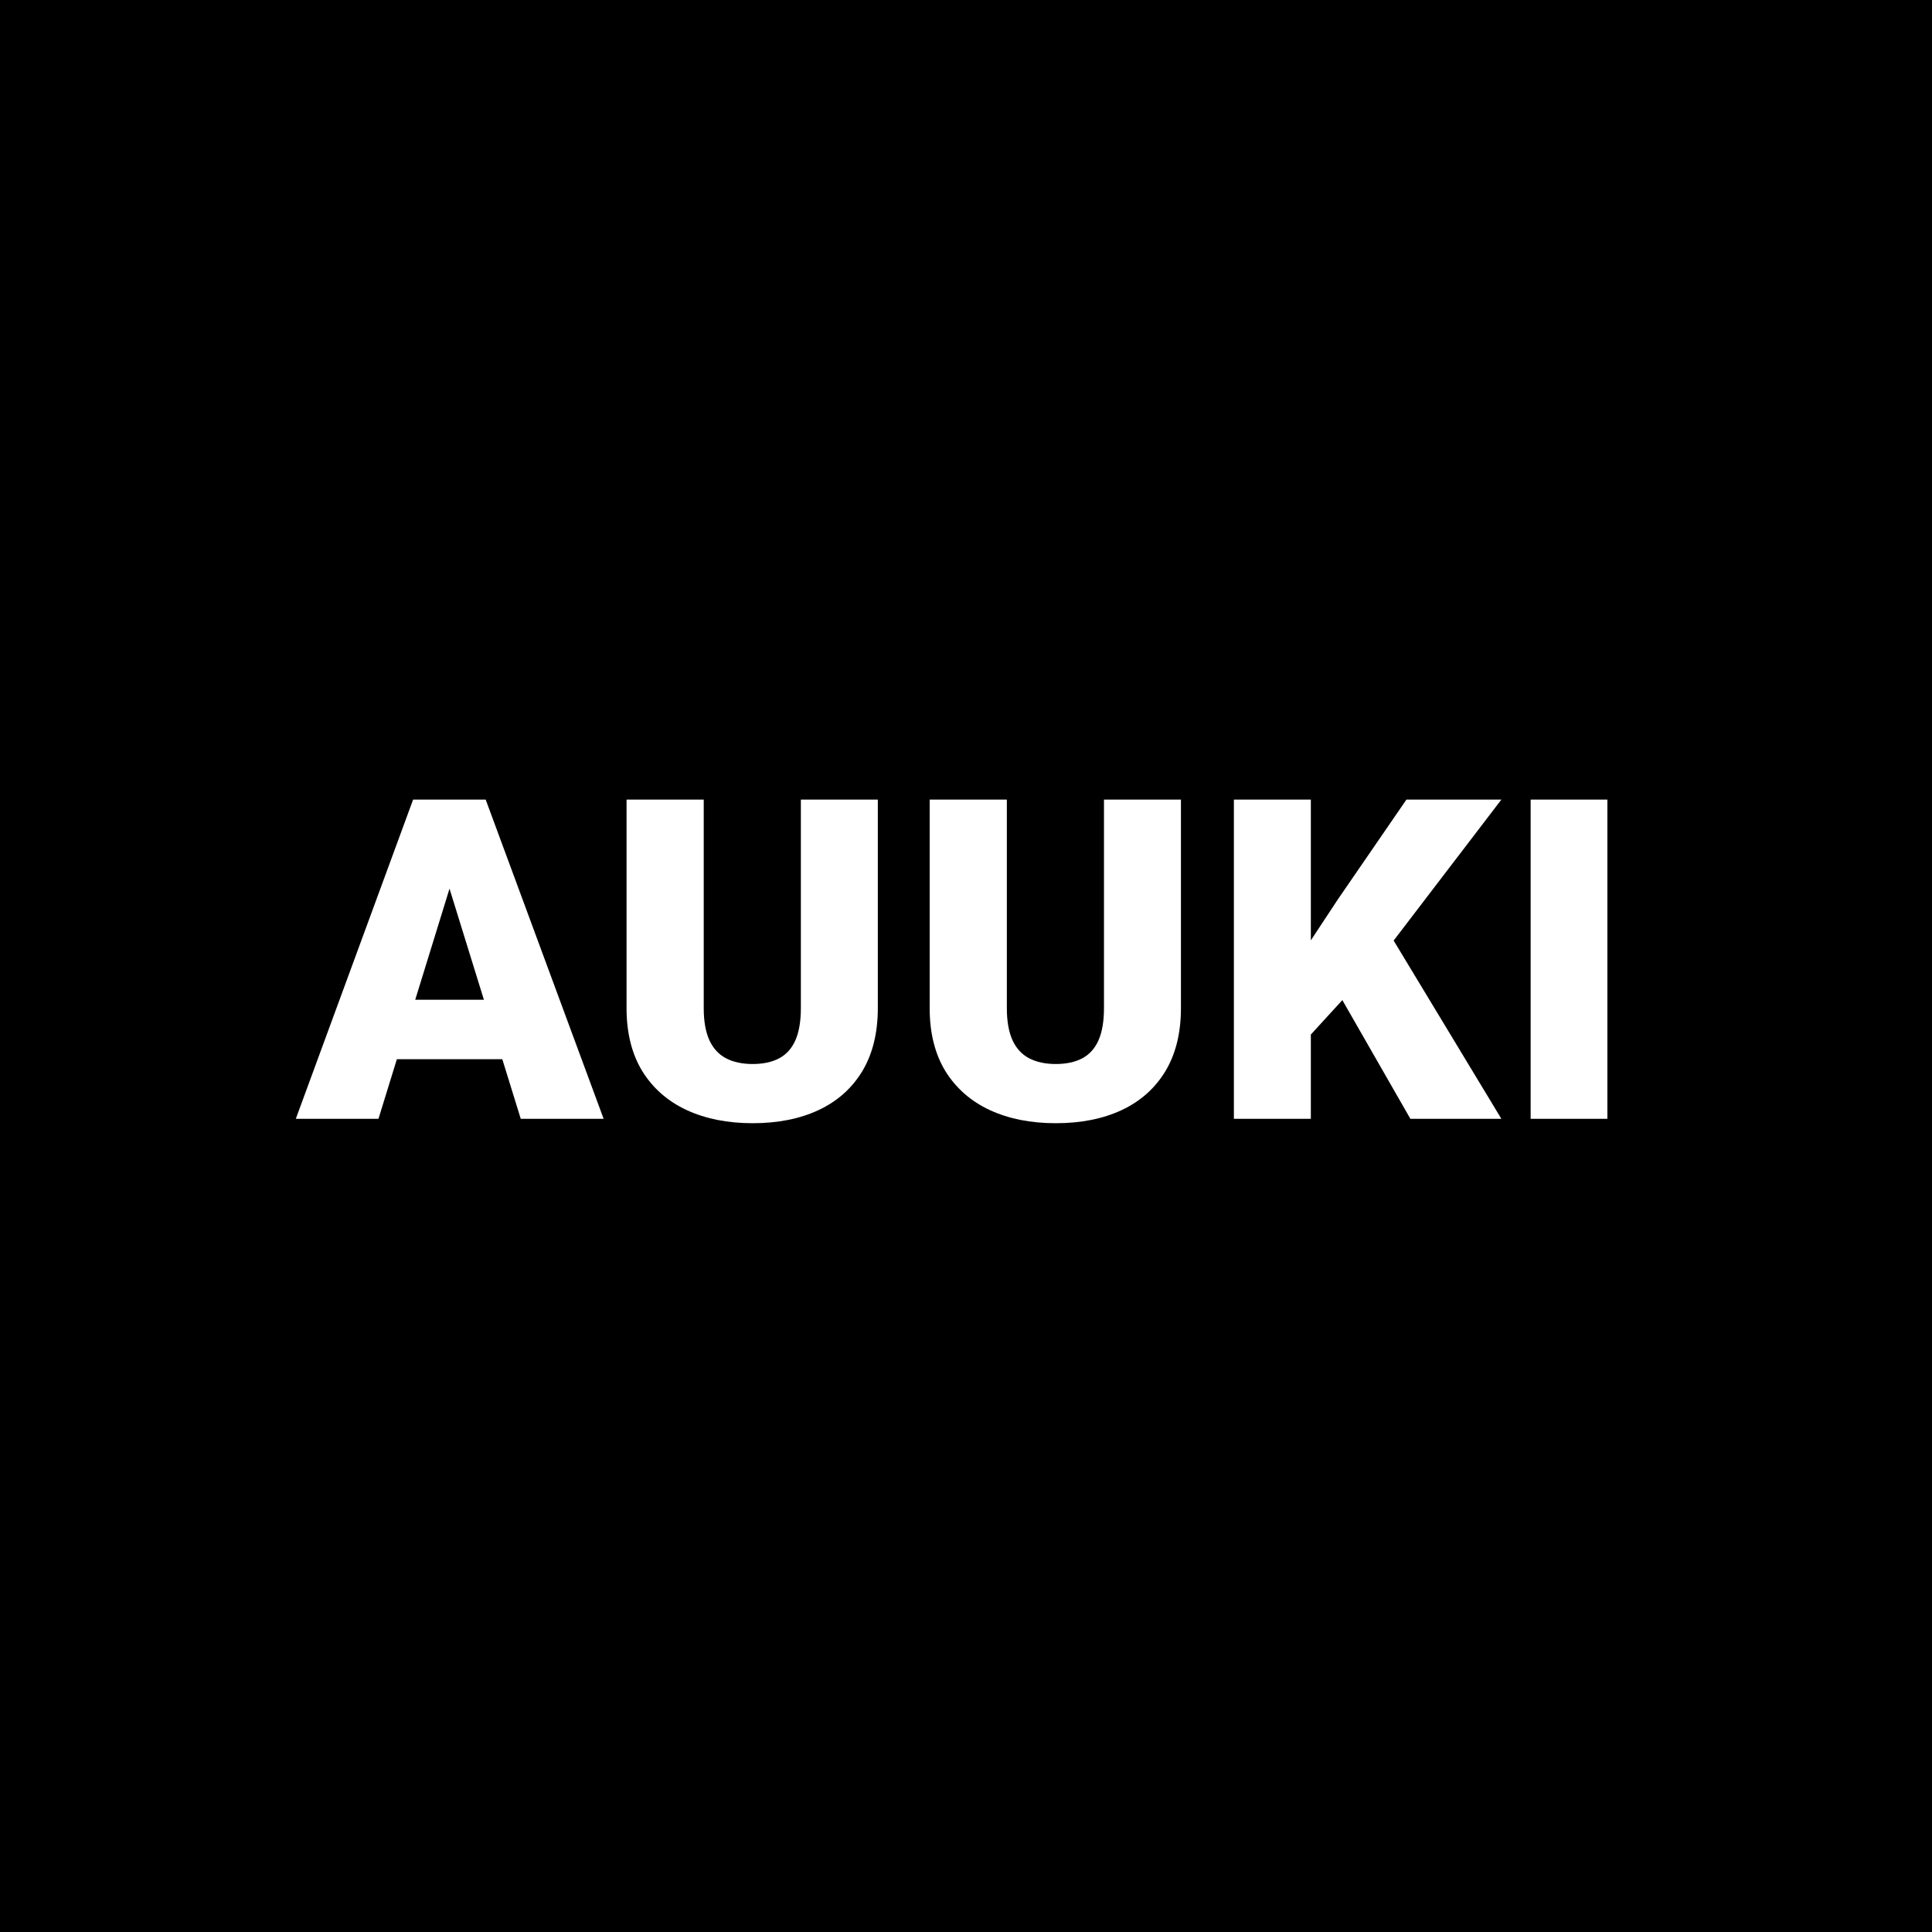
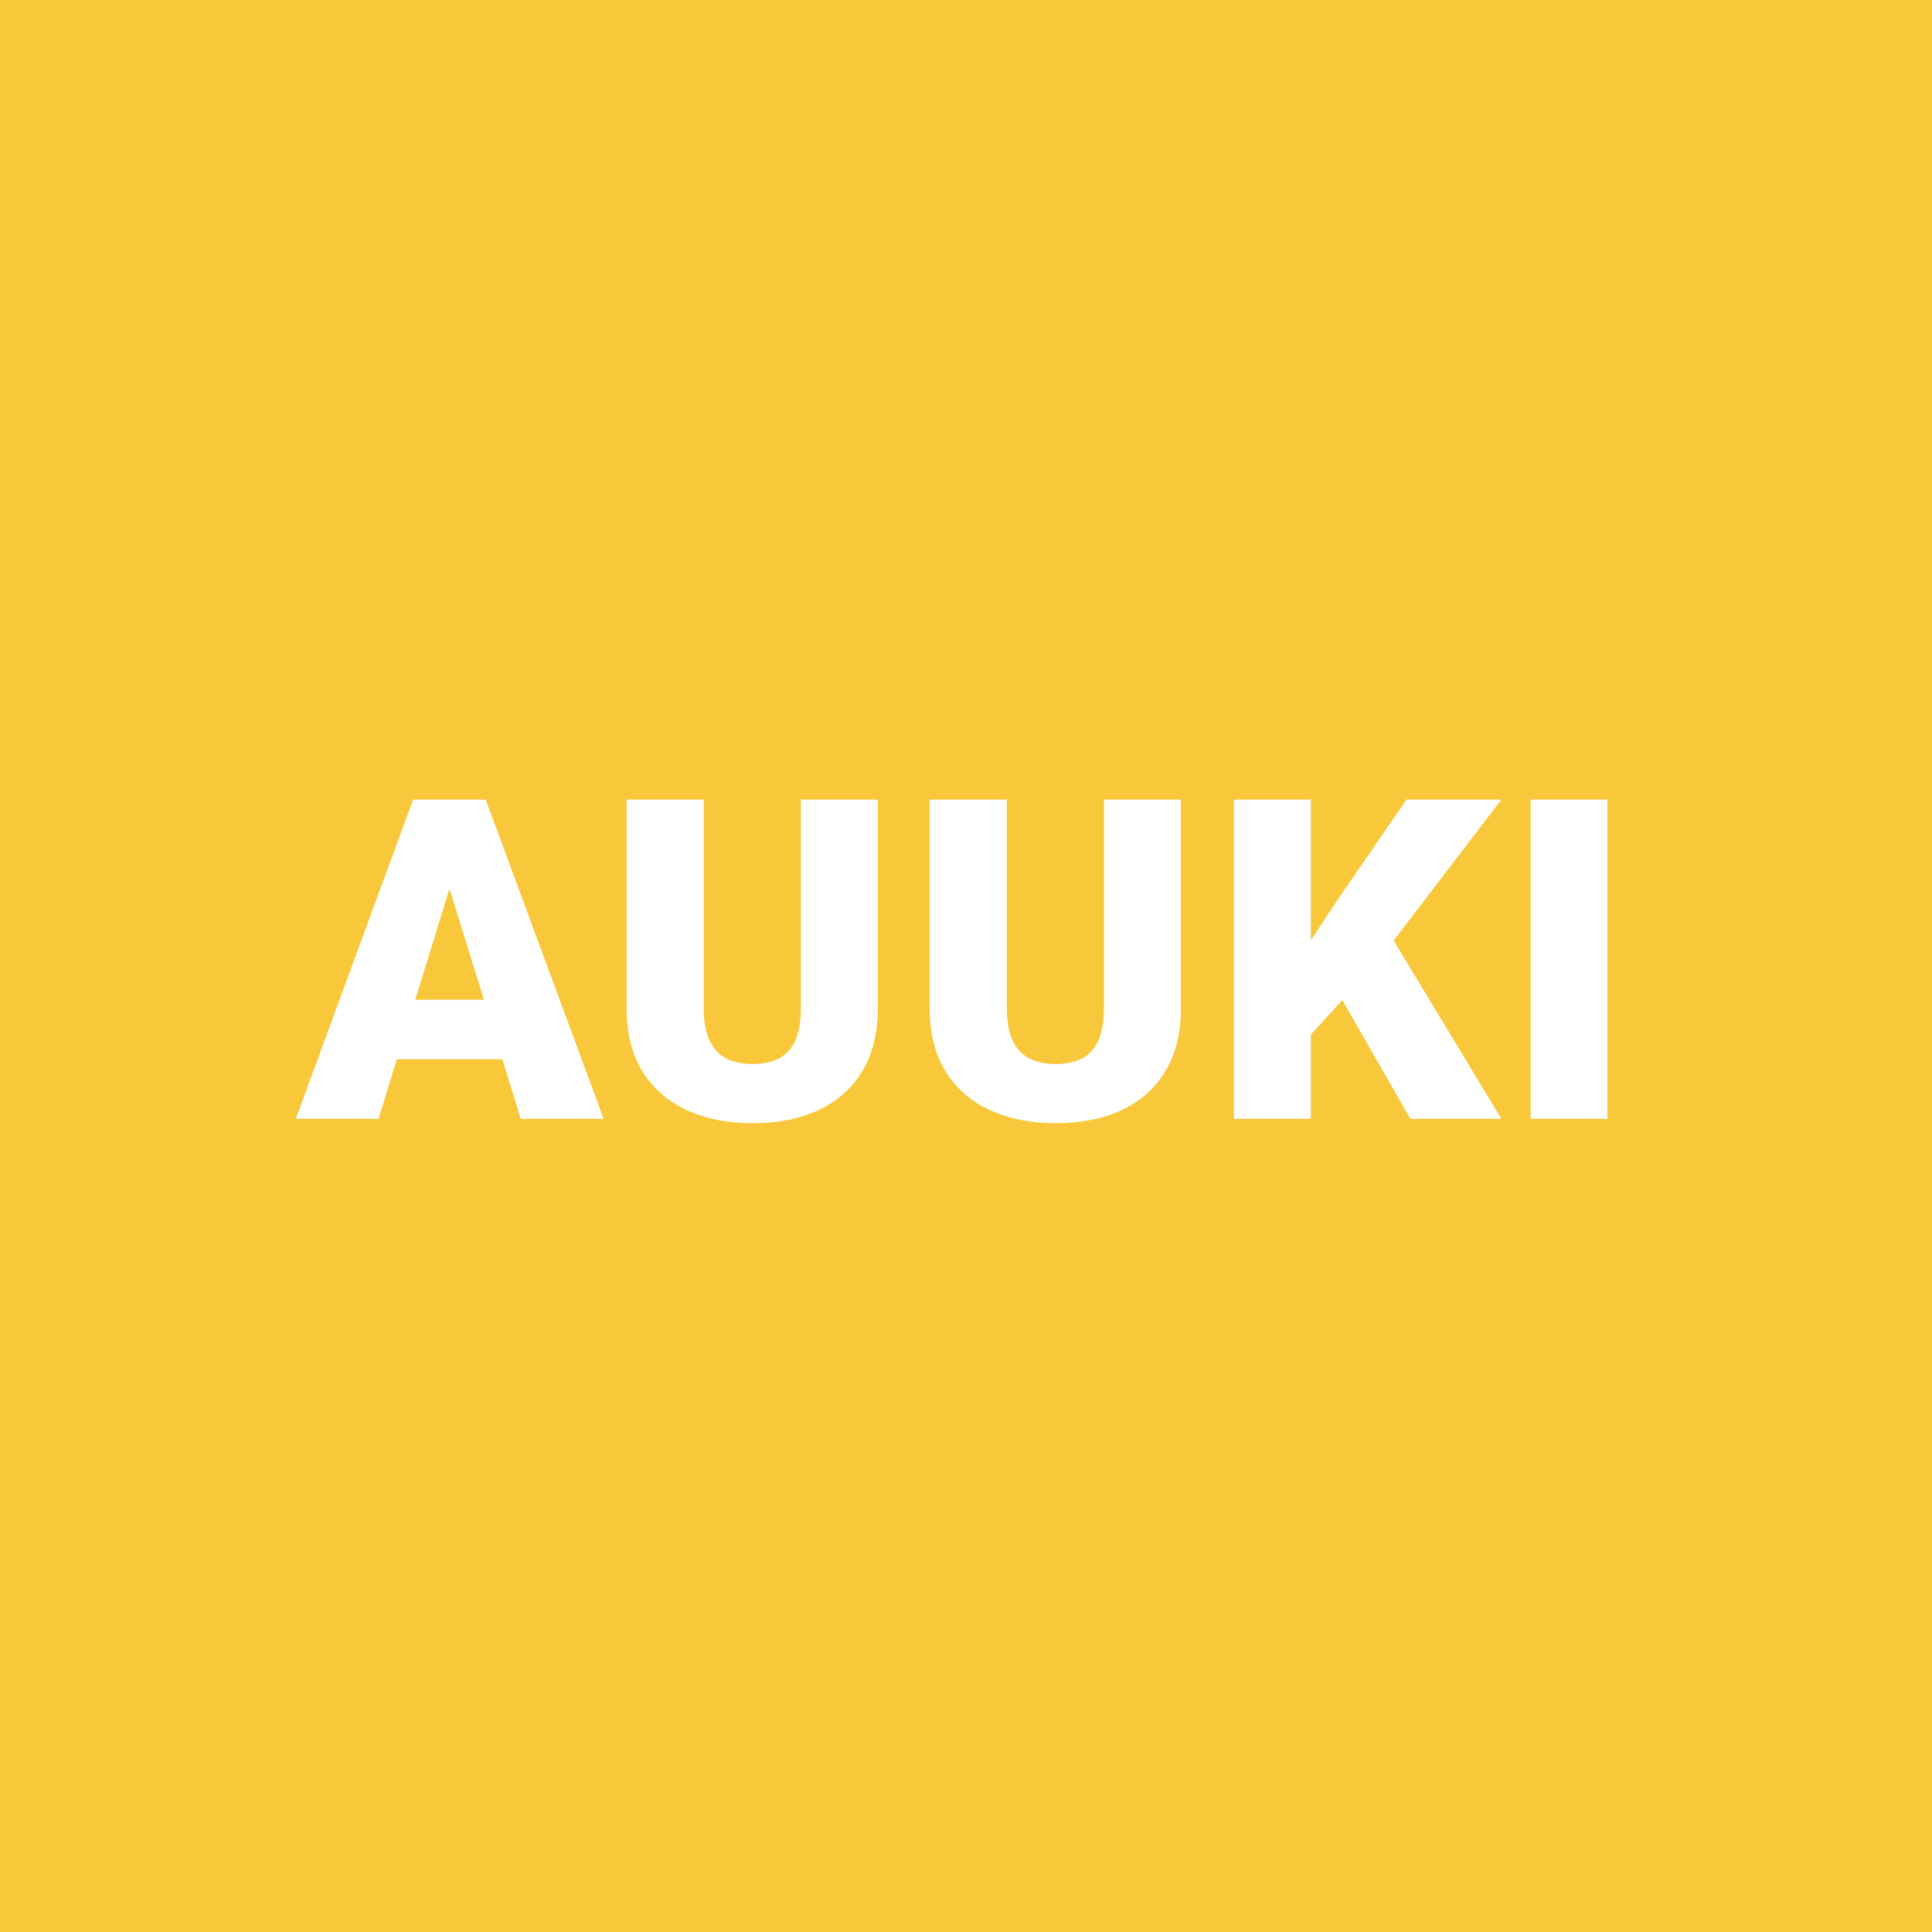
<svg xmlns="http://www.w3.org/2000/svg" width="1024" height="1024" viewBox="0 0 1024 1024" fill="none">
-   <rect width="1024" height="1024" fill="url(#paint0_linear_1064_759)" />
+   <rect width="1024" height="1024" fill="url(#paint0_linear_1066_583)" />
  <g opacity="0.5">
-     <g clip-path="url(#clip0_1064_759)">
+     <g clip-path="url(#clip0_1066_583)">
      <path d="M0 703H1024" stroke="#007AFF" />
      <path d="M0 512H1024" stroke="#007AFF" />
      <path d="M0 321H1024" stroke="#007AFF" />
      <path d="M703 1024V0" stroke="#007AFF" />
      <path d="M512 1024V0" stroke="#007AFF" />
      <path d="M321 1024V0" stroke="#007AFF" />
      <path d="M1024 1024L0 0" stroke="#007AFF" />
      <path d="M0 1024L1024 0" stroke="#007AFF" />
      <rect x="67" y="67" width="890" height="890" stroke="#007AFF" />
      <circle cx="512" cy="512" r="191" stroke="#007AFF" />
      <circle cx="512" cy="512" r="269" stroke="#007AFF" />
      <circle cx="512" cy="512" r="445" stroke="#007AFF" />
    </g>
    <rect x="0.5" y="0.5" width="1023" height="1023" rx="227.5" stroke="#FF3B30" />
  </g>
-   <rect width="1024" height="1024" fill="black" />
+   <rect width="1024" height="1024" fill="#F8C73A" />
  <path d="M241.849 459.357L200.594 593H156.783L218.956 423.797H246.73L241.849 459.357ZM276.015 593L234.644 459.357L229.299 423.797H257.422L319.943 593H276.015ZM274.388 529.897V561.391H187.579V529.897H274.388ZM424.473 423.797H465.263V534.313C465.263 547.484 462.512 558.64 457.012 567.782C451.511 576.847 443.802 583.703 433.886 588.352C423.969 593 412.309 595.324 398.906 595.324C385.658 595.324 373.998 593 363.927 588.352C353.932 583.703 346.108 576.847 340.452 567.782C334.874 558.64 332.085 547.484 332.085 534.313V423.797H372.991V534.313C372.991 541.286 373.998 546.98 376.013 551.396C378.027 555.735 380.971 558.911 384.845 560.926C388.718 562.94 393.405 563.947 398.906 563.947C404.484 563.947 409.171 562.94 412.968 560.926C416.764 558.911 419.63 555.735 421.567 551.396C423.504 546.98 424.473 541.286 424.473 534.313V423.797ZM585.132 423.797H625.922V534.313C625.922 547.484 623.171 558.64 617.671 567.782C612.17 576.847 604.462 583.703 594.545 588.352C584.628 593 572.968 595.324 559.565 595.324C546.317 595.324 534.658 593 524.586 588.352C514.592 583.703 506.767 576.847 501.111 567.782C495.533 558.64 492.744 547.484 492.744 534.313V423.797H533.65V534.313C533.65 541.286 534.658 546.98 536.672 551.396C538.686 555.735 541.63 558.911 545.504 560.926C549.378 562.94 554.065 563.947 559.565 563.947C565.144 563.947 569.831 562.94 573.627 560.926C577.423 558.911 580.29 555.735 582.227 551.396C584.163 546.98 585.132 541.286 585.132 534.313V423.797ZM694.774 423.797V593H653.984V423.797H694.774ZM795.762 423.797L730.219 509.561L691.869 551.513L684.432 514.093L708.952 476.905L745.442 423.797H795.762ZM747.534 593L703.839 516.766L735.565 493.407L795.762 593H747.534ZM851.947 423.797V593H811.274V423.797H851.947Z" fill="white" />
  <defs>
-     <linearGradient id="paint0_linear_1064_759" x1="512" y1="0" x2="512" y2="1024" gradientUnits="userSpaceOnUse">
+     <linearGradient id="paint0_linear_1066_583" x1="512" y1="0" x2="512" y2="1024" gradientUnits="userSpaceOnUse">
      <stop stop-color="#313131" />
      <stop offset="1" stop-color="#141414" />
    </linearGradient>
-     <clipPath id="clip0_1064_759">
+     <clipPath id="clip0_1066_583">
      <rect width="1024" height="1024" rx="228" fill="white" />
    </clipPath>
  </defs>
</svg>
